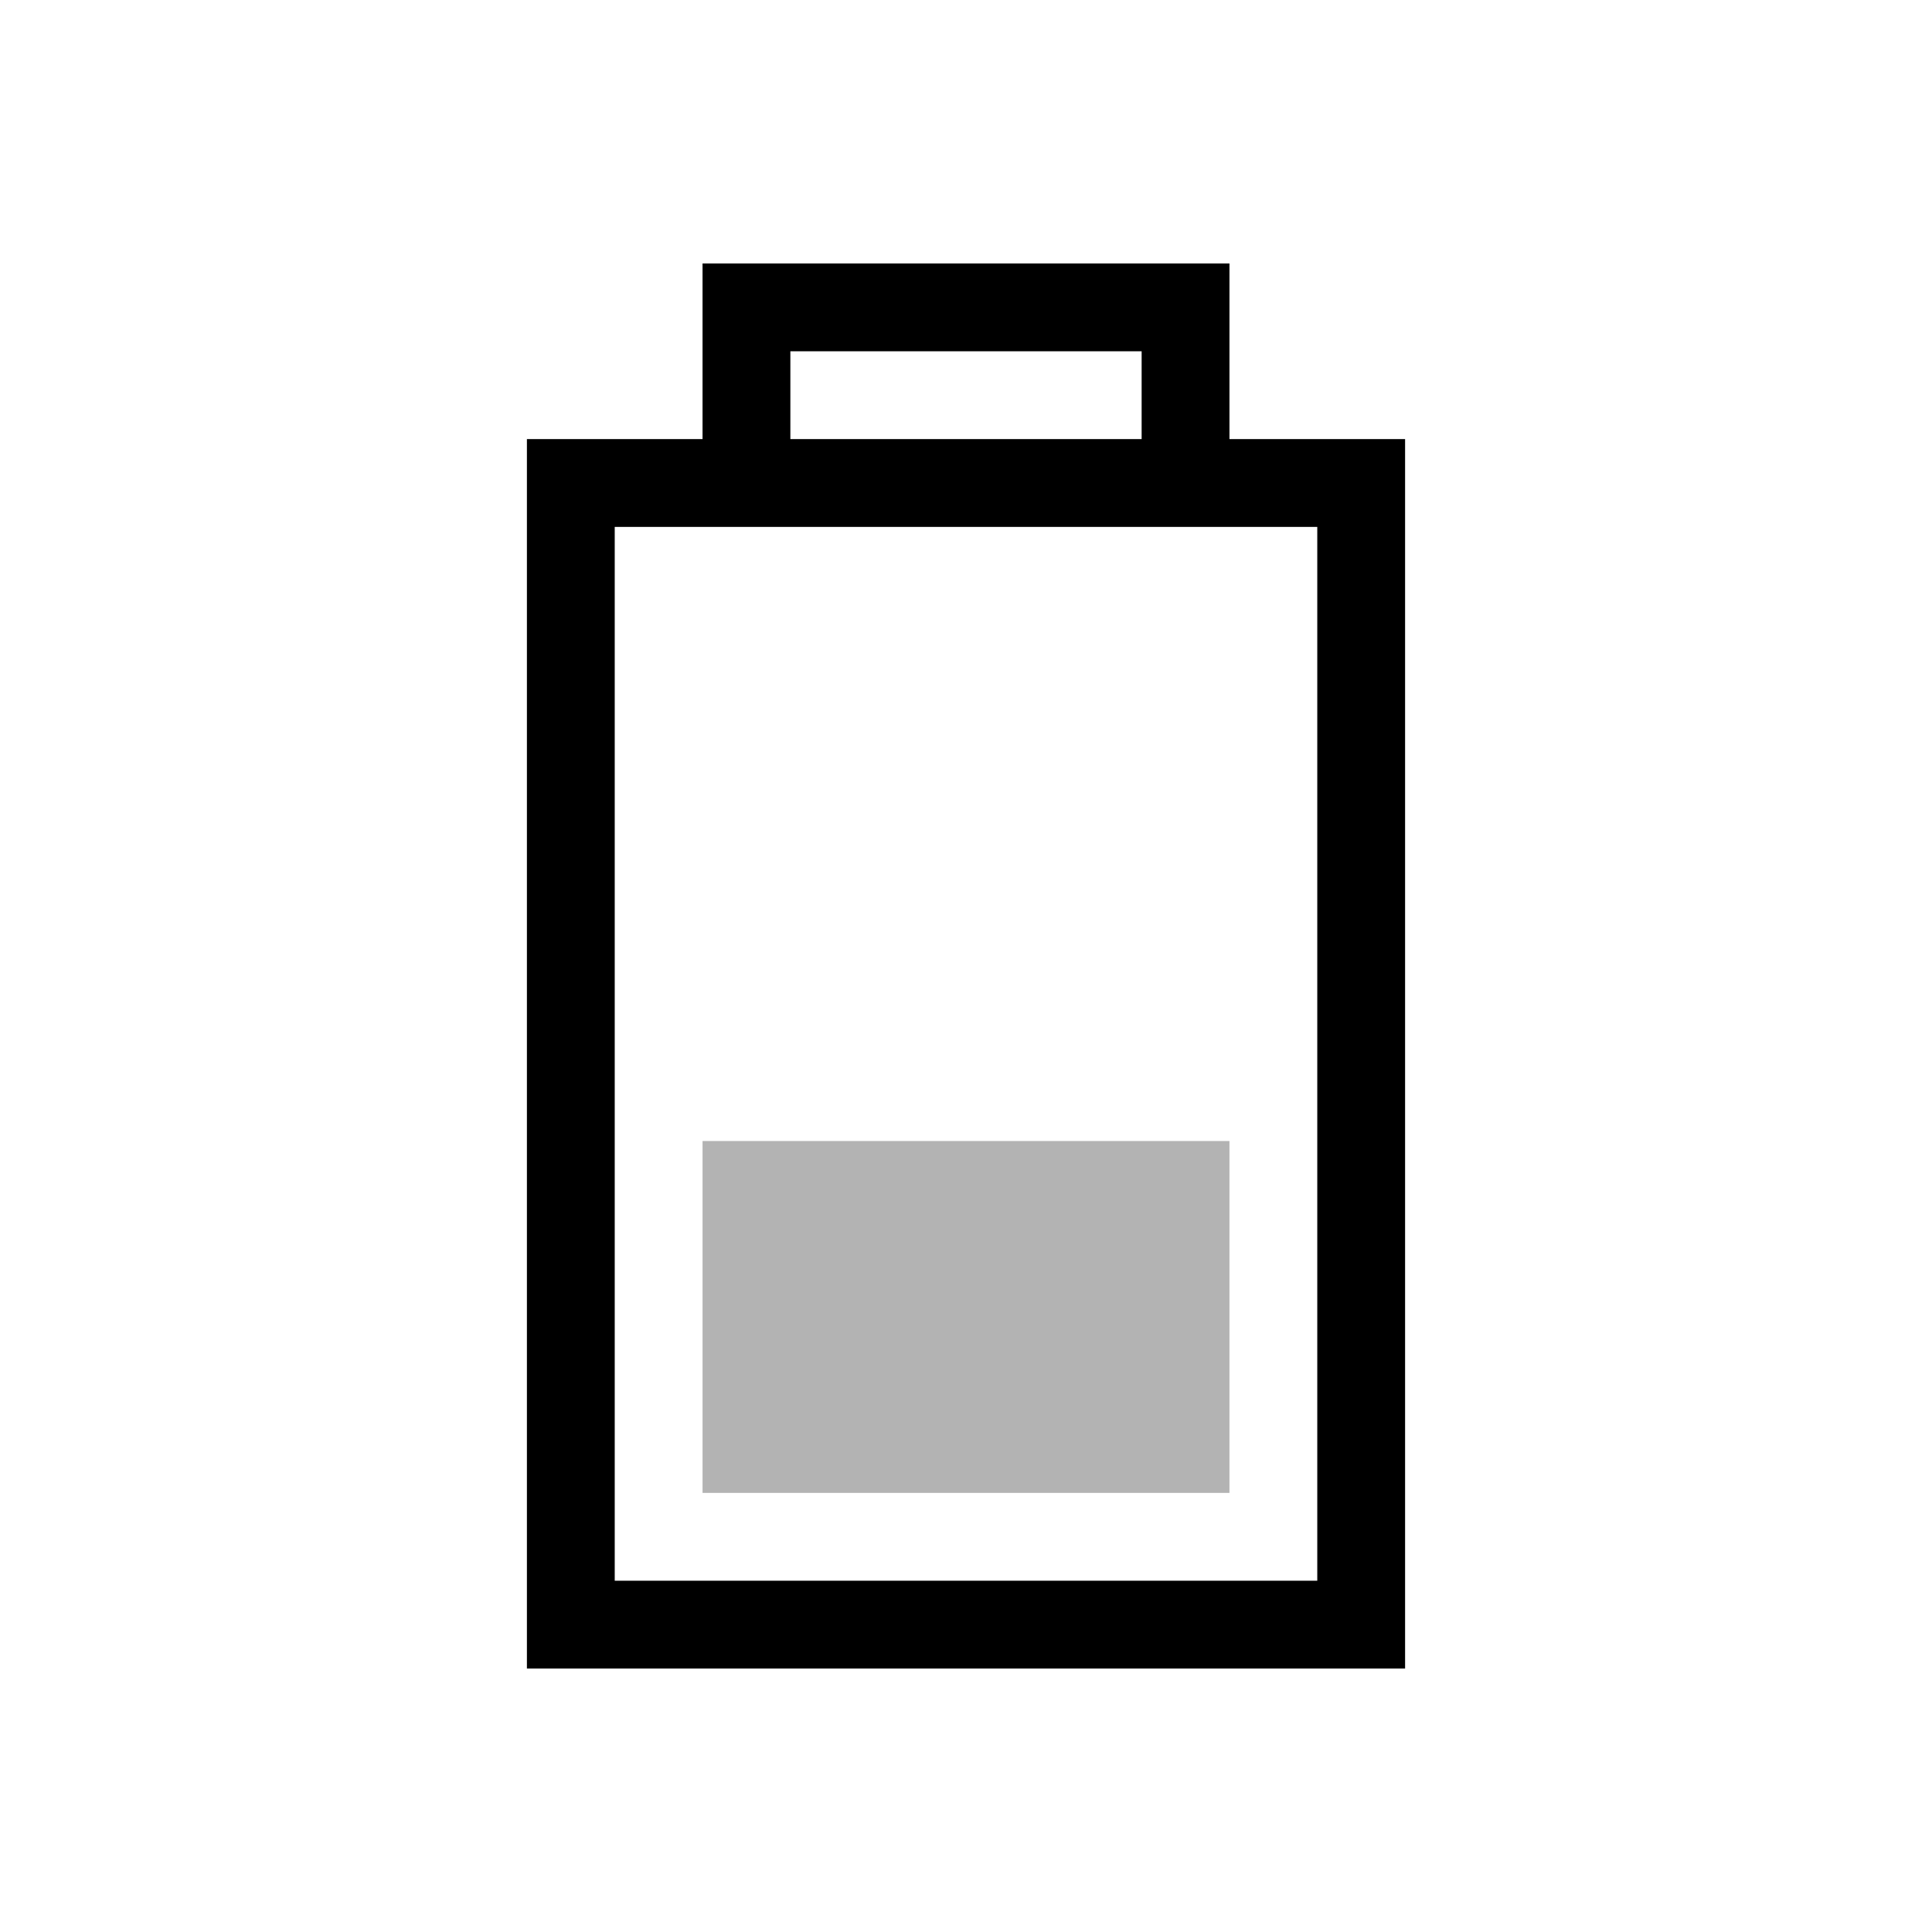
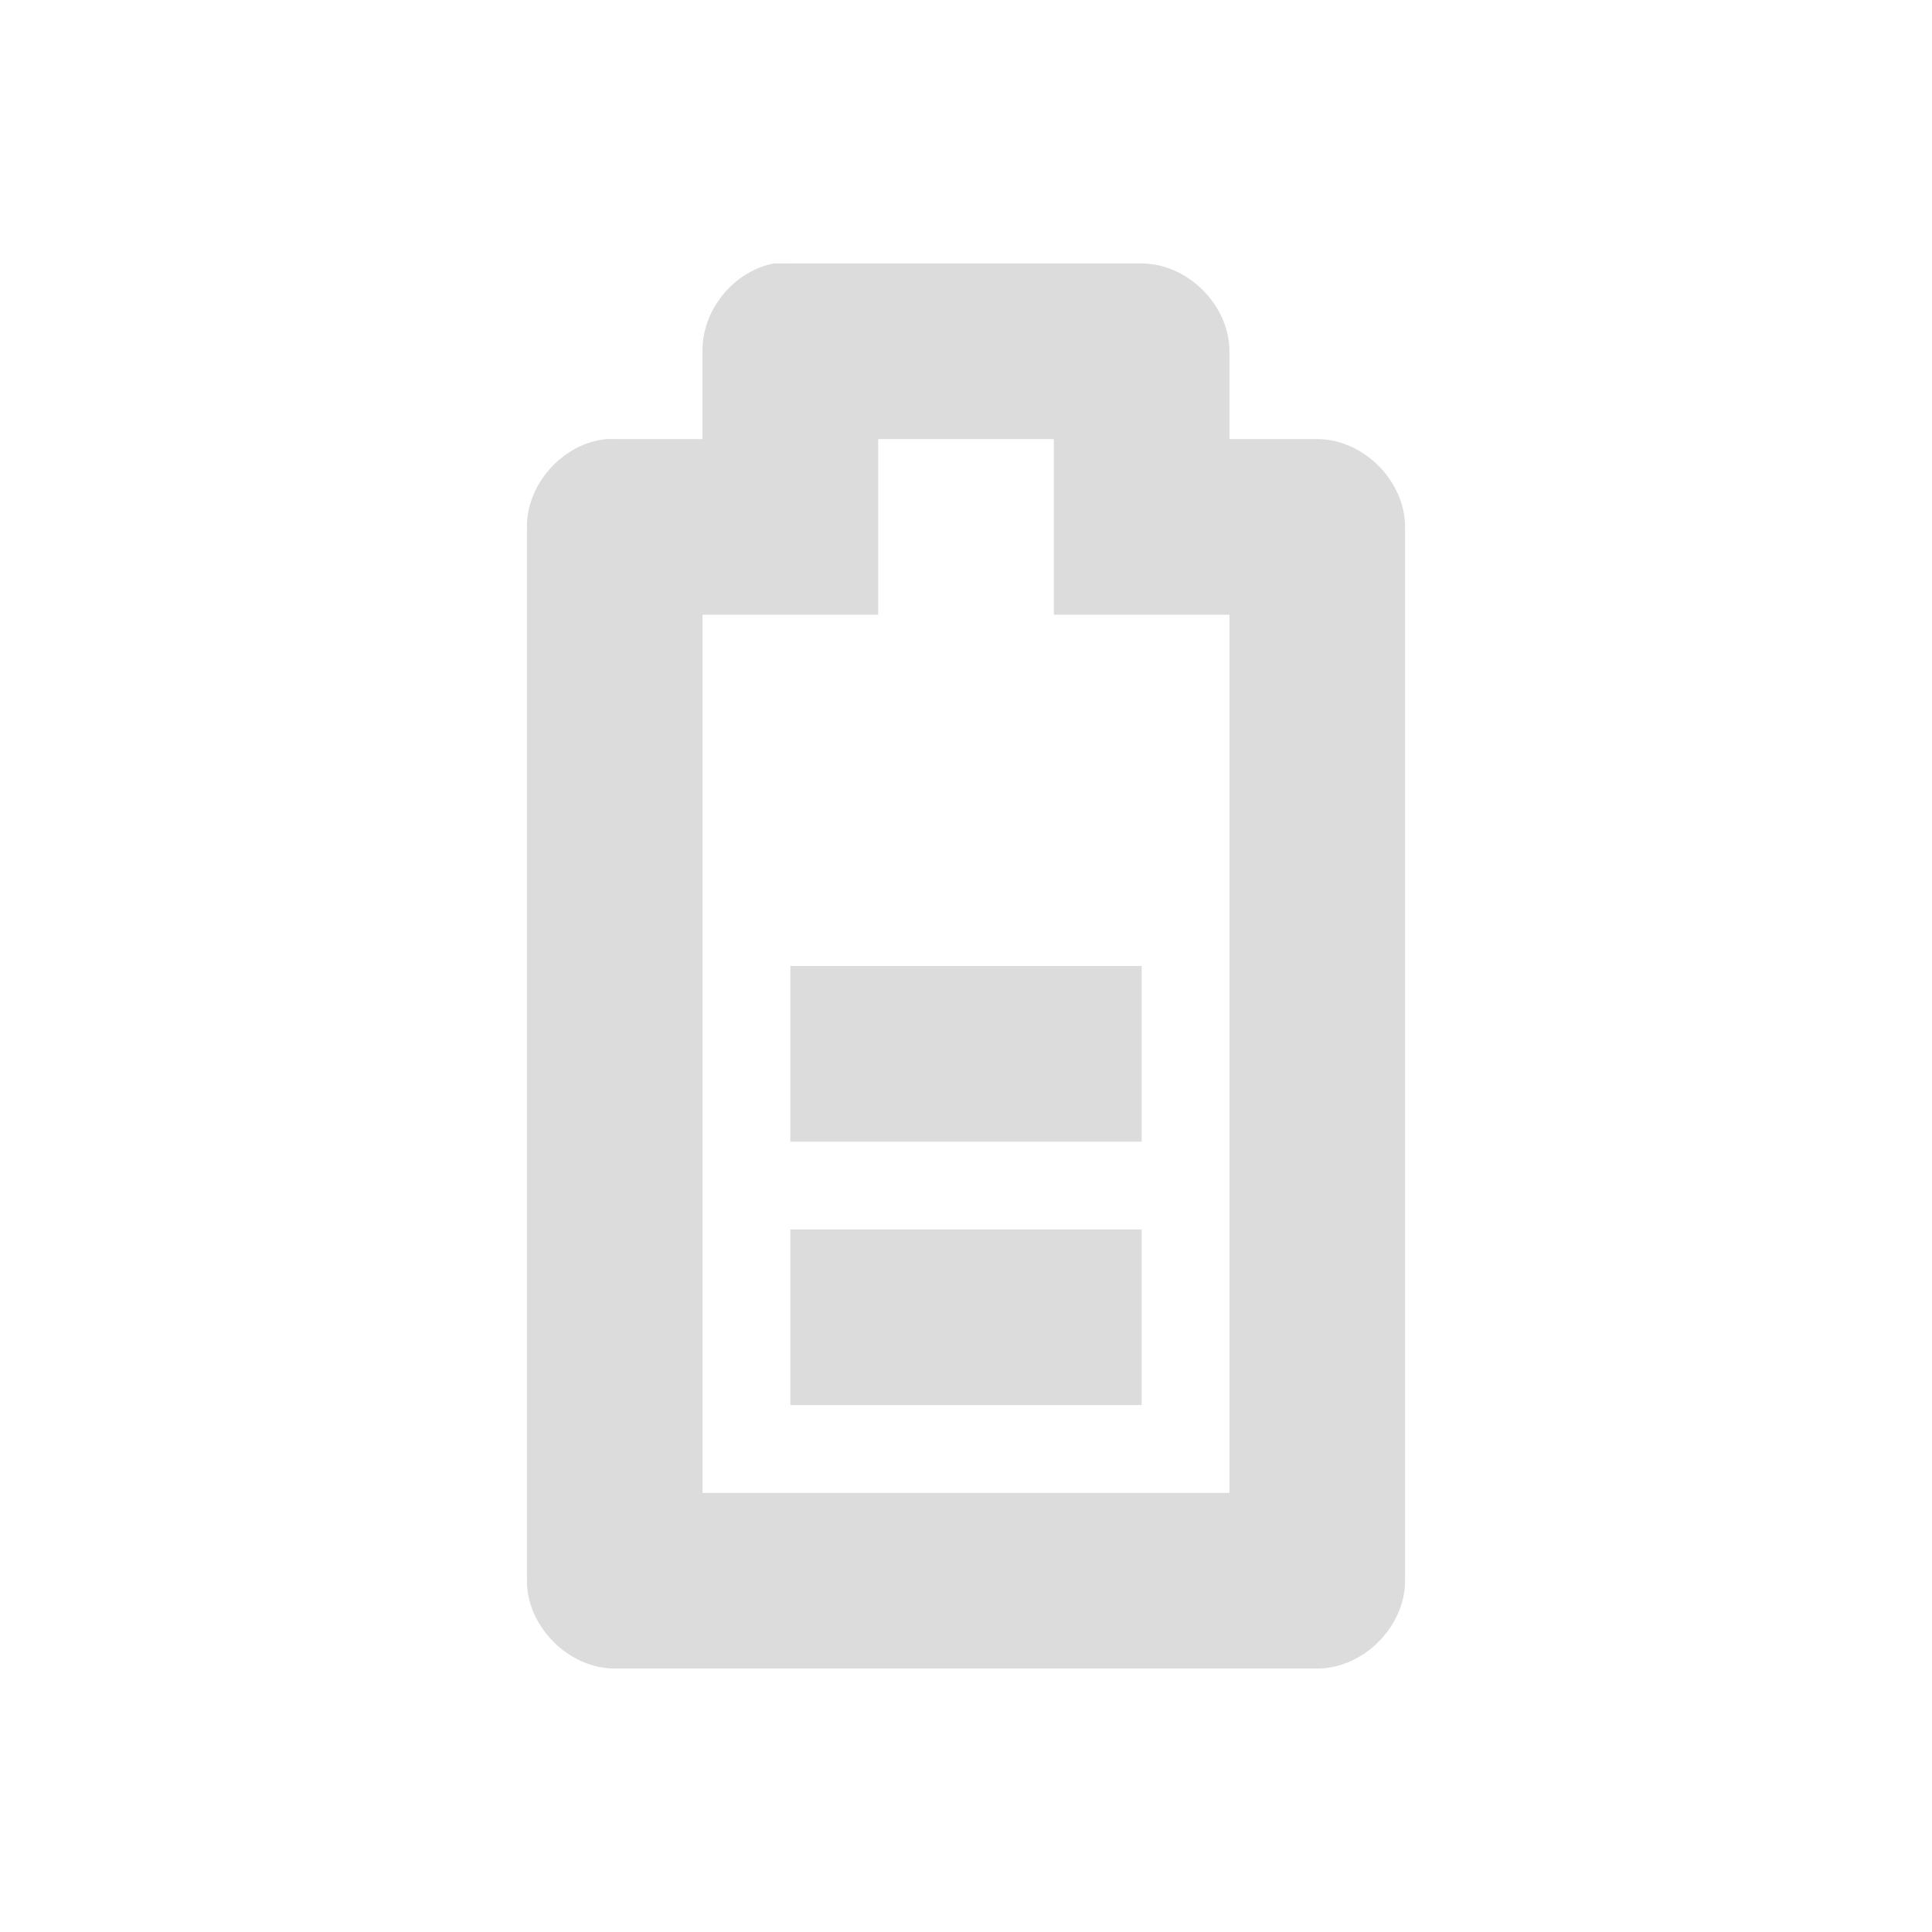
<svg xmlns="http://www.w3.org/2000/svg" id="svg3196" height="22" width="22" version="1.0">
  <defs id="defs8" />
-   <path style="font-size:medium;font-style:normal;font-variant:normal;font-weight:normal;font-stretch:normal;text-indent:0;text-align:start;text-decoration:none;line-height:normal;letter-spacing:normal;word-spacing:normal;text-transform:none;direction:ltr;block-progression:tb;writing-mode:lr-tb;text-anchor:start;baseline-shift:baseline;opacity:1.0;color:#000000;fill:#f9f9f9#f9f9f9#cdcdcd#000000;fill-opacity:1;stroke:none;stroke-width:1;marker:none;visibility:visible;display:inline;overflow:visible;enable-background:accumulate;font-family:Sans;-inkscape-font-specification:Sans" d="M 8,3 8,5 6.5,5 6,5 l 0,0.5 0,13 0,0.5 0.5,0 9,0 0.5,0 0,-0.5 0,-13 L 16,5 15.5,5 14,5 14,3 12.5,3 9.5,3 8,3 z M 9,4 13,4 13,5 9,5 9,4 z M 7,6 15,6 15,18 7,18 7,6 z" id="rect2388" />
-   <path style="opacity:0.3;fill:#f9f9f9#f9f9f9#cdcdcd#000000;fill-opacity:1" d="m 8,17 0,-4.007 6,0 L 14,17 z" id="rect3162" />
+   <g transform="translate(-154,-164)" id="g14069">
+     <path id="rect14006-5" d="m 162.812,167 c -0.458,0.087 -0.821,0.533 -0.812,1 l 0,1 -1,0 c -0.031,-0.001 -0.062,-0.001 -0.094,0 -0.492,0.046 -0.908,0.506 -0.906,1 l 0,12 c 5e-5,0.524 0.476,1 1,1 l 8,0 c 0.524,-5e-5 1,-0.476 1,-1 l 0,-12 c -5e-5,-0.524 -0.476,-1 -1,-1 l -1,0 0,-1 c -5e-5,-0.524 -0.476,-1 -1,-1 l -4,0 c -0.031,-0.001 -0.062,-0.001 -0.094,0 -0.031,-0.001 -0.062,-0.001 -0.094,0 z m -0.812,4 2,0 0,-2 2,0 0,2 2,0 0,10 -6,0 z" style="font-size:medium;font-style:normal;font-variant:normal;font-weight:normal;font-stretch:normal;text-indent:0;text-align:start;text-decoration:none;line-height:normal;letter-spacing:normal;word-spacing:normal;text-transform:none;direction:ltr;block-progression:tb;writing-mode:lr-tb;text-anchor:start;baseline-shift:baseline;color:#000000;fill:#dcdcdc;fill-opacity:1;fill-rule:nonzero;stroke:none;stroke-width:2;marker:none;visibility:visible;display:inline;overflow:visible;enable-background:accumulate;font-family:Sans;-inkscape-font-specification:Sans" />
+     <path id="path14019-5" d="m 163,180 0,-2 4,0 0,2 z" style="fill:#dcdcdc;fill-opacity:1;stroke:none" />
+     <path id="path14019-5-7" d="m 163,177 0,-2 4,0 0,2 z" style="fill:#dcdcdc;fill-opacity:1;stroke:none" />
+   </g>
</svg>
